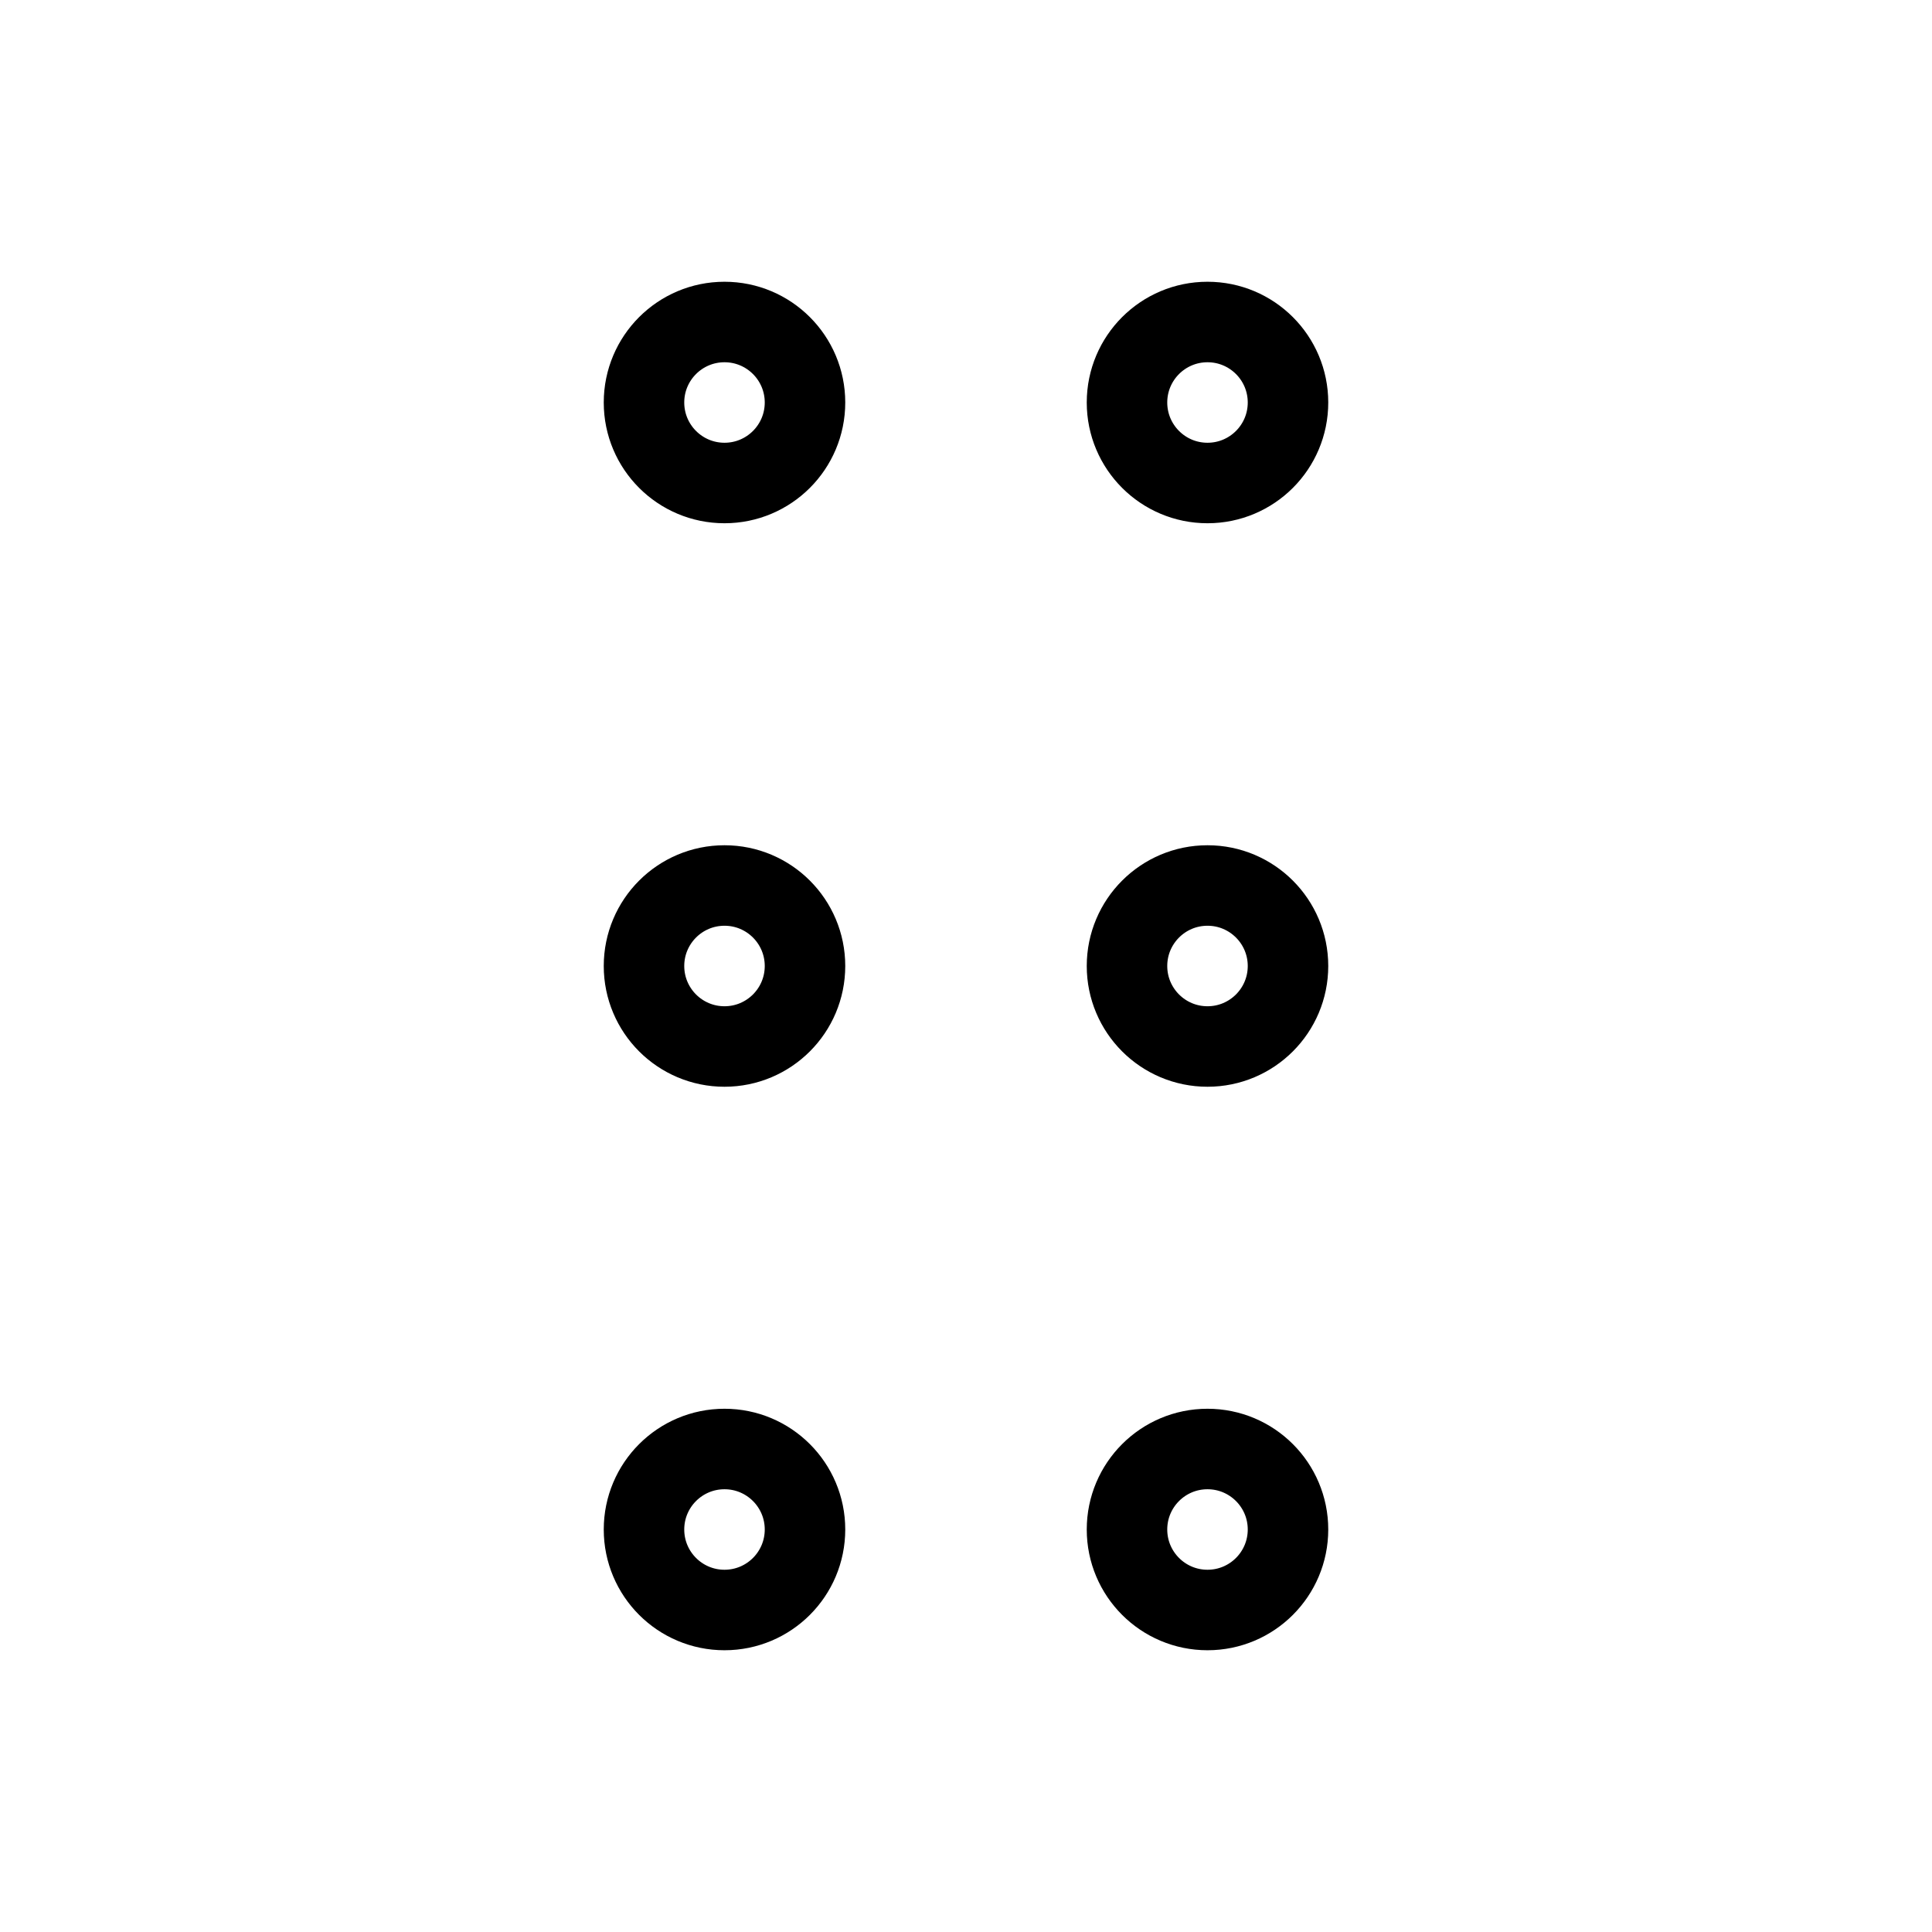
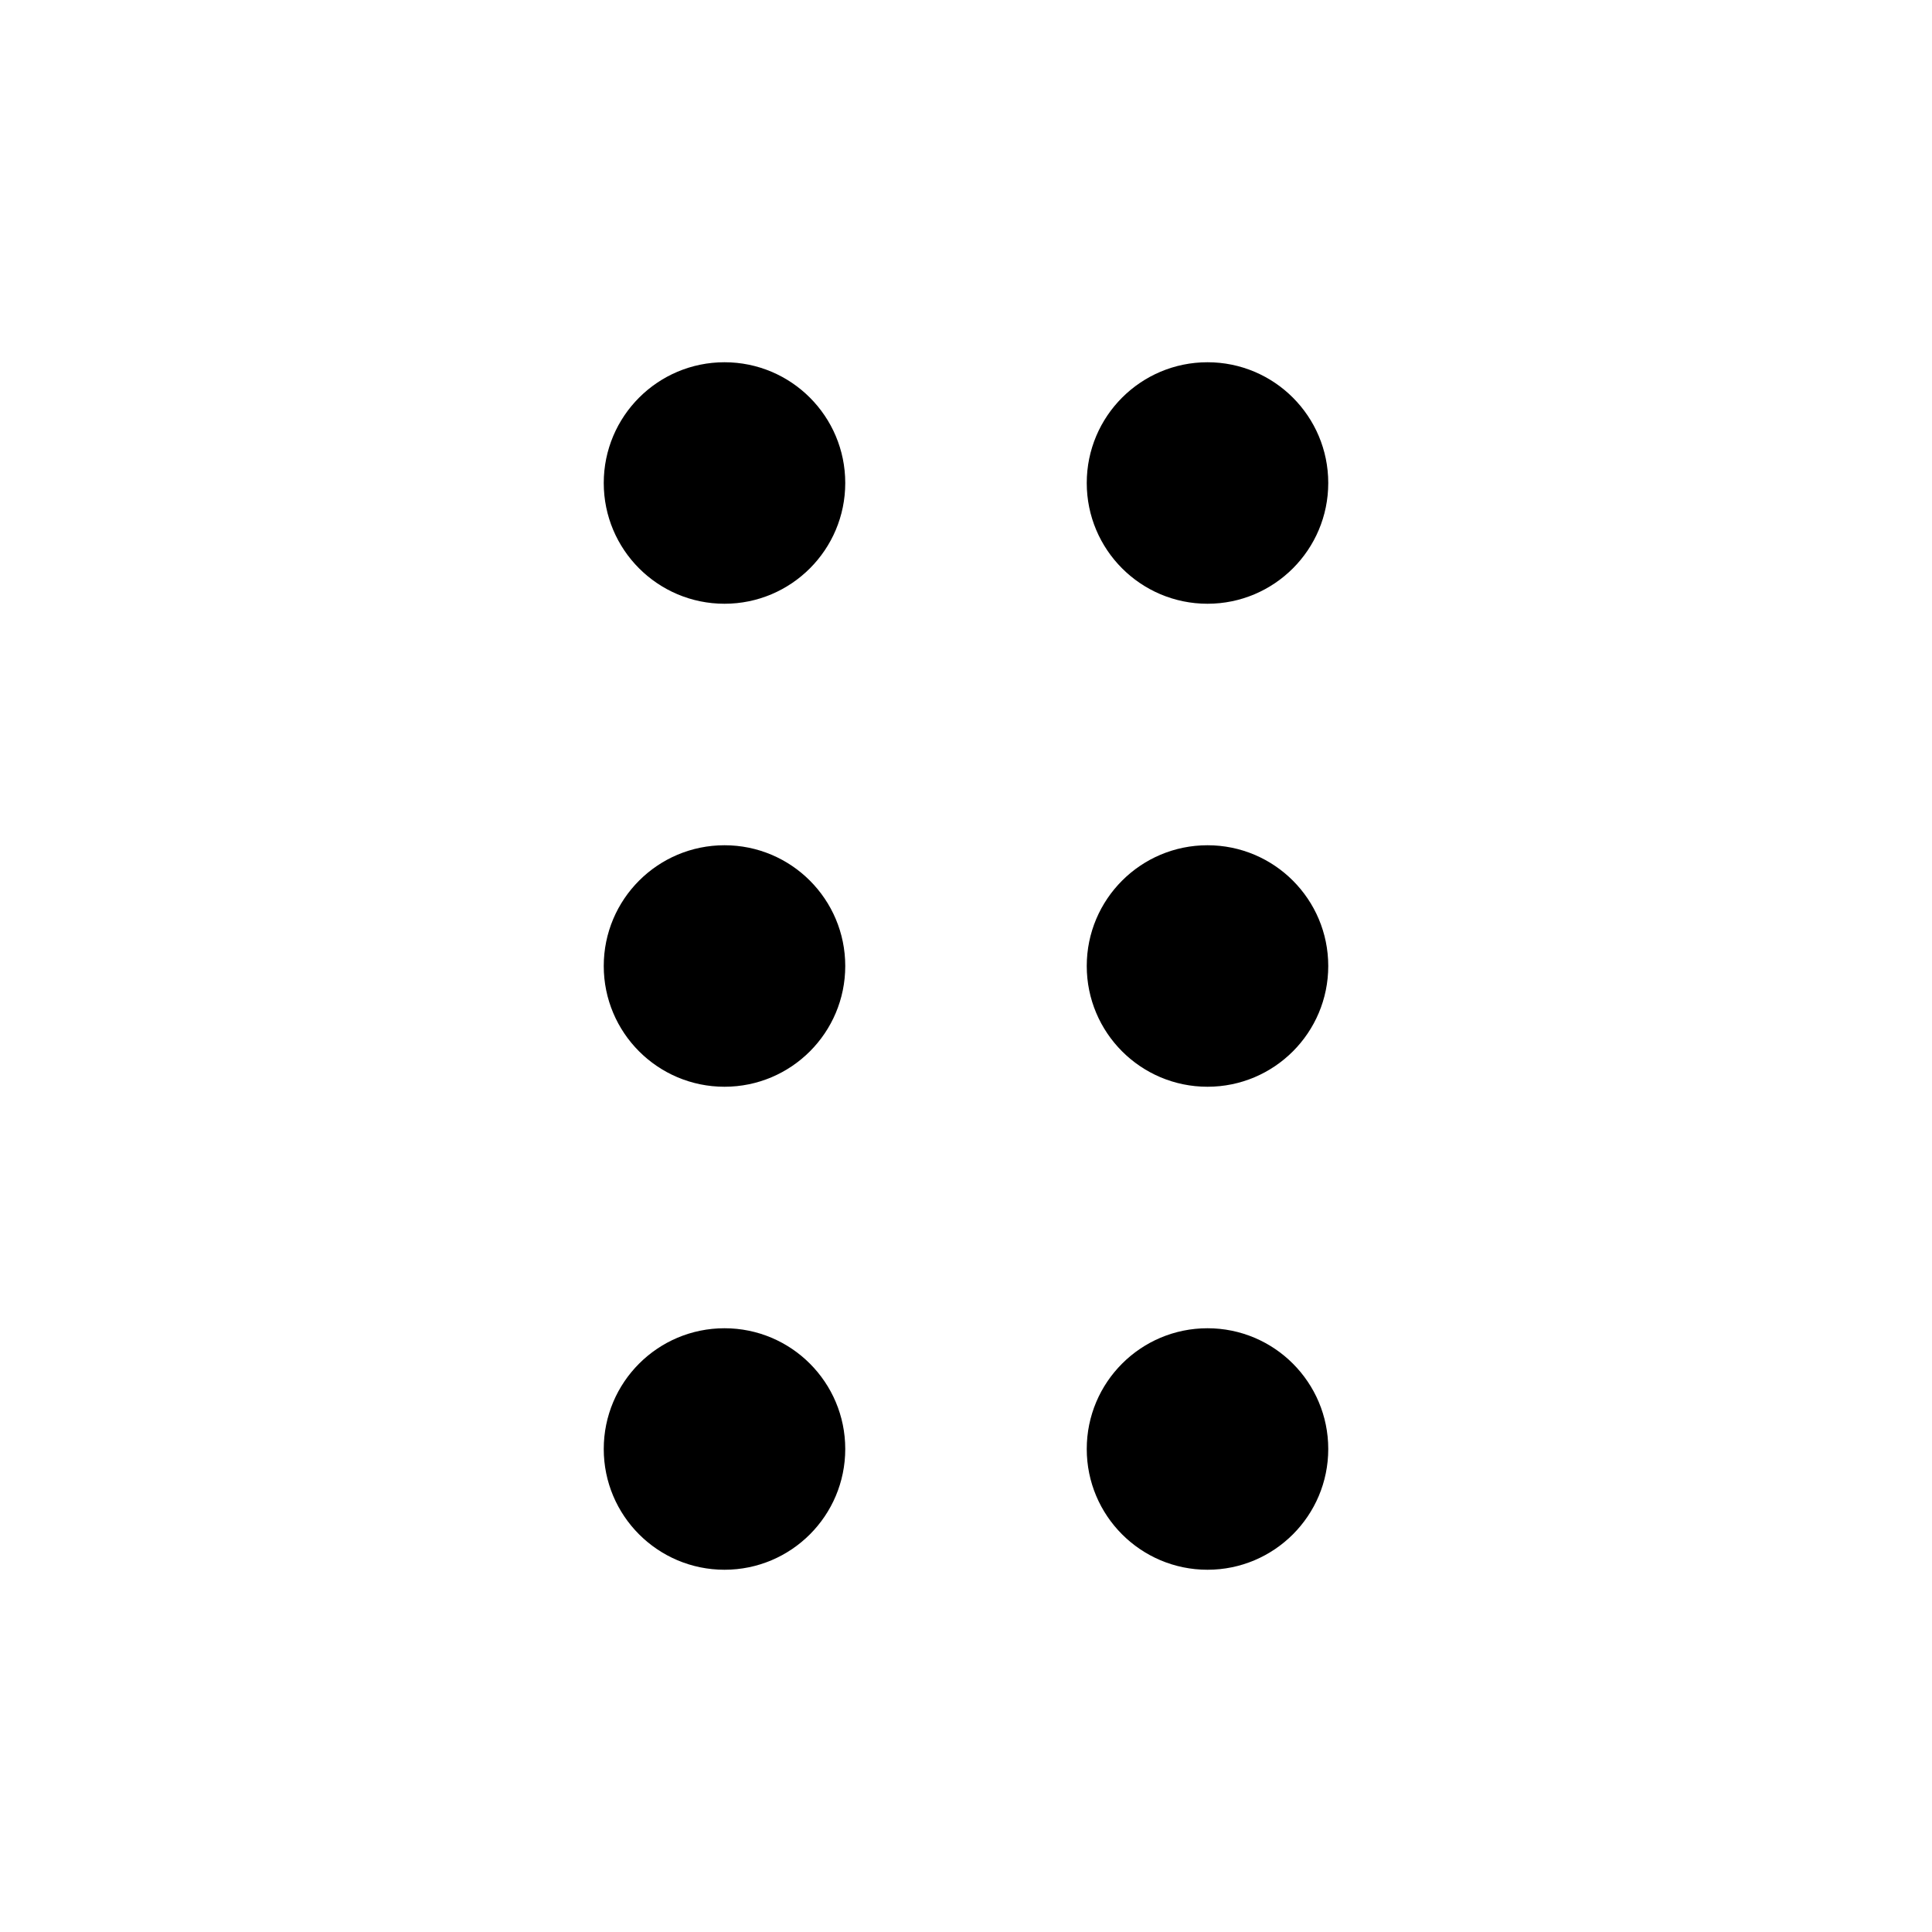
- <svg xmlns="http://www.w3.org/2000/svg" viewBox="0 0 24 24" fill="none" stroke="currentColor">
-   <circle cx="9" cy="12" r="1" />
-   <circle cx="9" cy="5" r="1" />
-   <circle cx="9" cy="19" r="1" />
-   <circle cx="15" cy="12" r="1" />
-   <circle cx="15" cy="5" r="1" />
-   <circle cx="15" cy="19" r="1" />
+ <svg xmlns="http://www.w3.org/2000/svg" width="24" height="24" viewBox="0 0 24 24" fill="none" stroke="currentColor" stroke-width="2" stroke-linecap="round" stroke-linejoin="round">
+   <circle cx="9" cy="6" r="1.5" fill="currentColor" stroke="none" />
+   <circle cx="15" cy="6" r="1.5" fill="currentColor" stroke="none" />
+   <circle cx="9" cy="12" r="1.5" fill="currentColor" stroke="none" />
+   <circle cx="15" cy="12" r="1.5" fill="currentColor" stroke="none" />
+   <circle cx="9" cy="18" r="1.5" fill="currentColor" stroke="none" />
+   <circle cx="15" cy="18" r="1.5" fill="currentColor" stroke="none" />
</svg>
